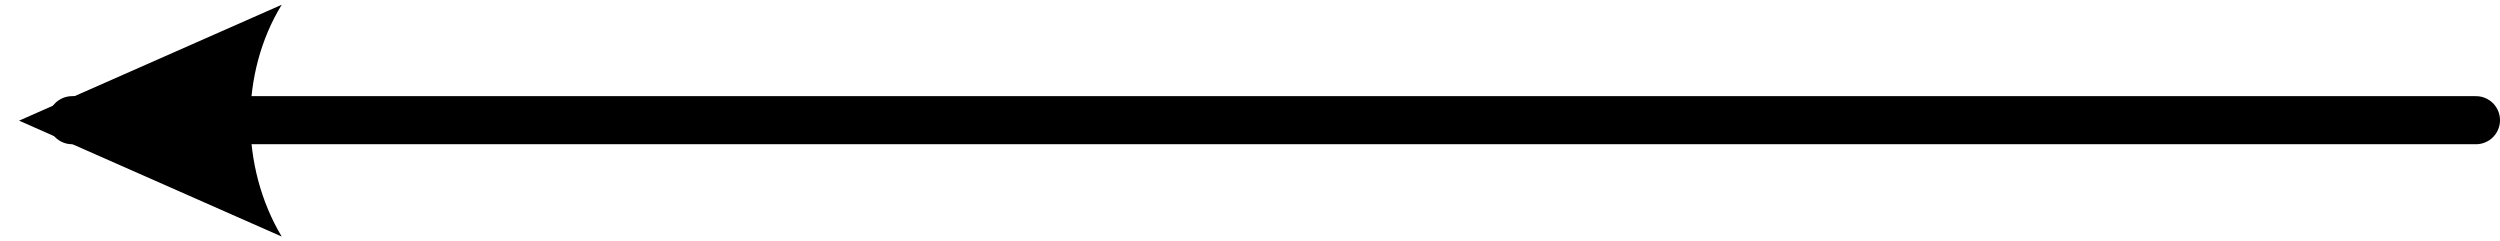
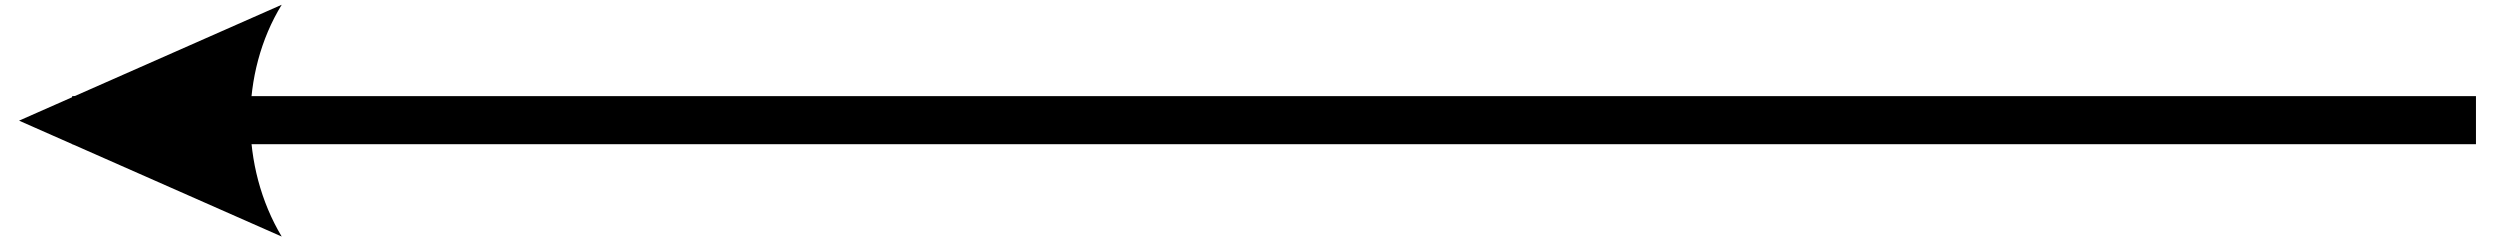
<svg xmlns="http://www.w3.org/2000/svg" xmlns:ns1="http://www.b3mn.org/oryx" width="104" height="10" version="1.0" ns1:edge="edge">
  <defs>
    <marker orient="auto" refY="0.0" refX="0.0" id="Arrow2Mstart" style="overflow:visible">
      <path id="path5227" style="font-size:12.0;fill-rule:evenodd;stroke-width:0.625;stroke-linejoin:round" d="M 8.719,4.034 L -2.207,0.016 L 8.719,-4.002 C 6.973,-1.63 6.983,1.616 8.719,4.034 z " transform="scale(0.5,0.6) translate(0,0)" />
    </marker>
  </defs>
  <g>
-     <path id="edge" d="M 3 5 L 103 5" stroke="black" fill="none" stroke-width="2" stroke-linecap="round" stroke-linejoin="round" marker-start="url(#Arrow2Mstart)" />
+     <path id="edge" d="M 3 5 L 103 5" stroke="black" fill="none" stroke-width="2" stroke-linecap="butt" stroke-linejoin="round" marker-start="url(#Arrow2Mstart)" />
  </g>
</svg>
